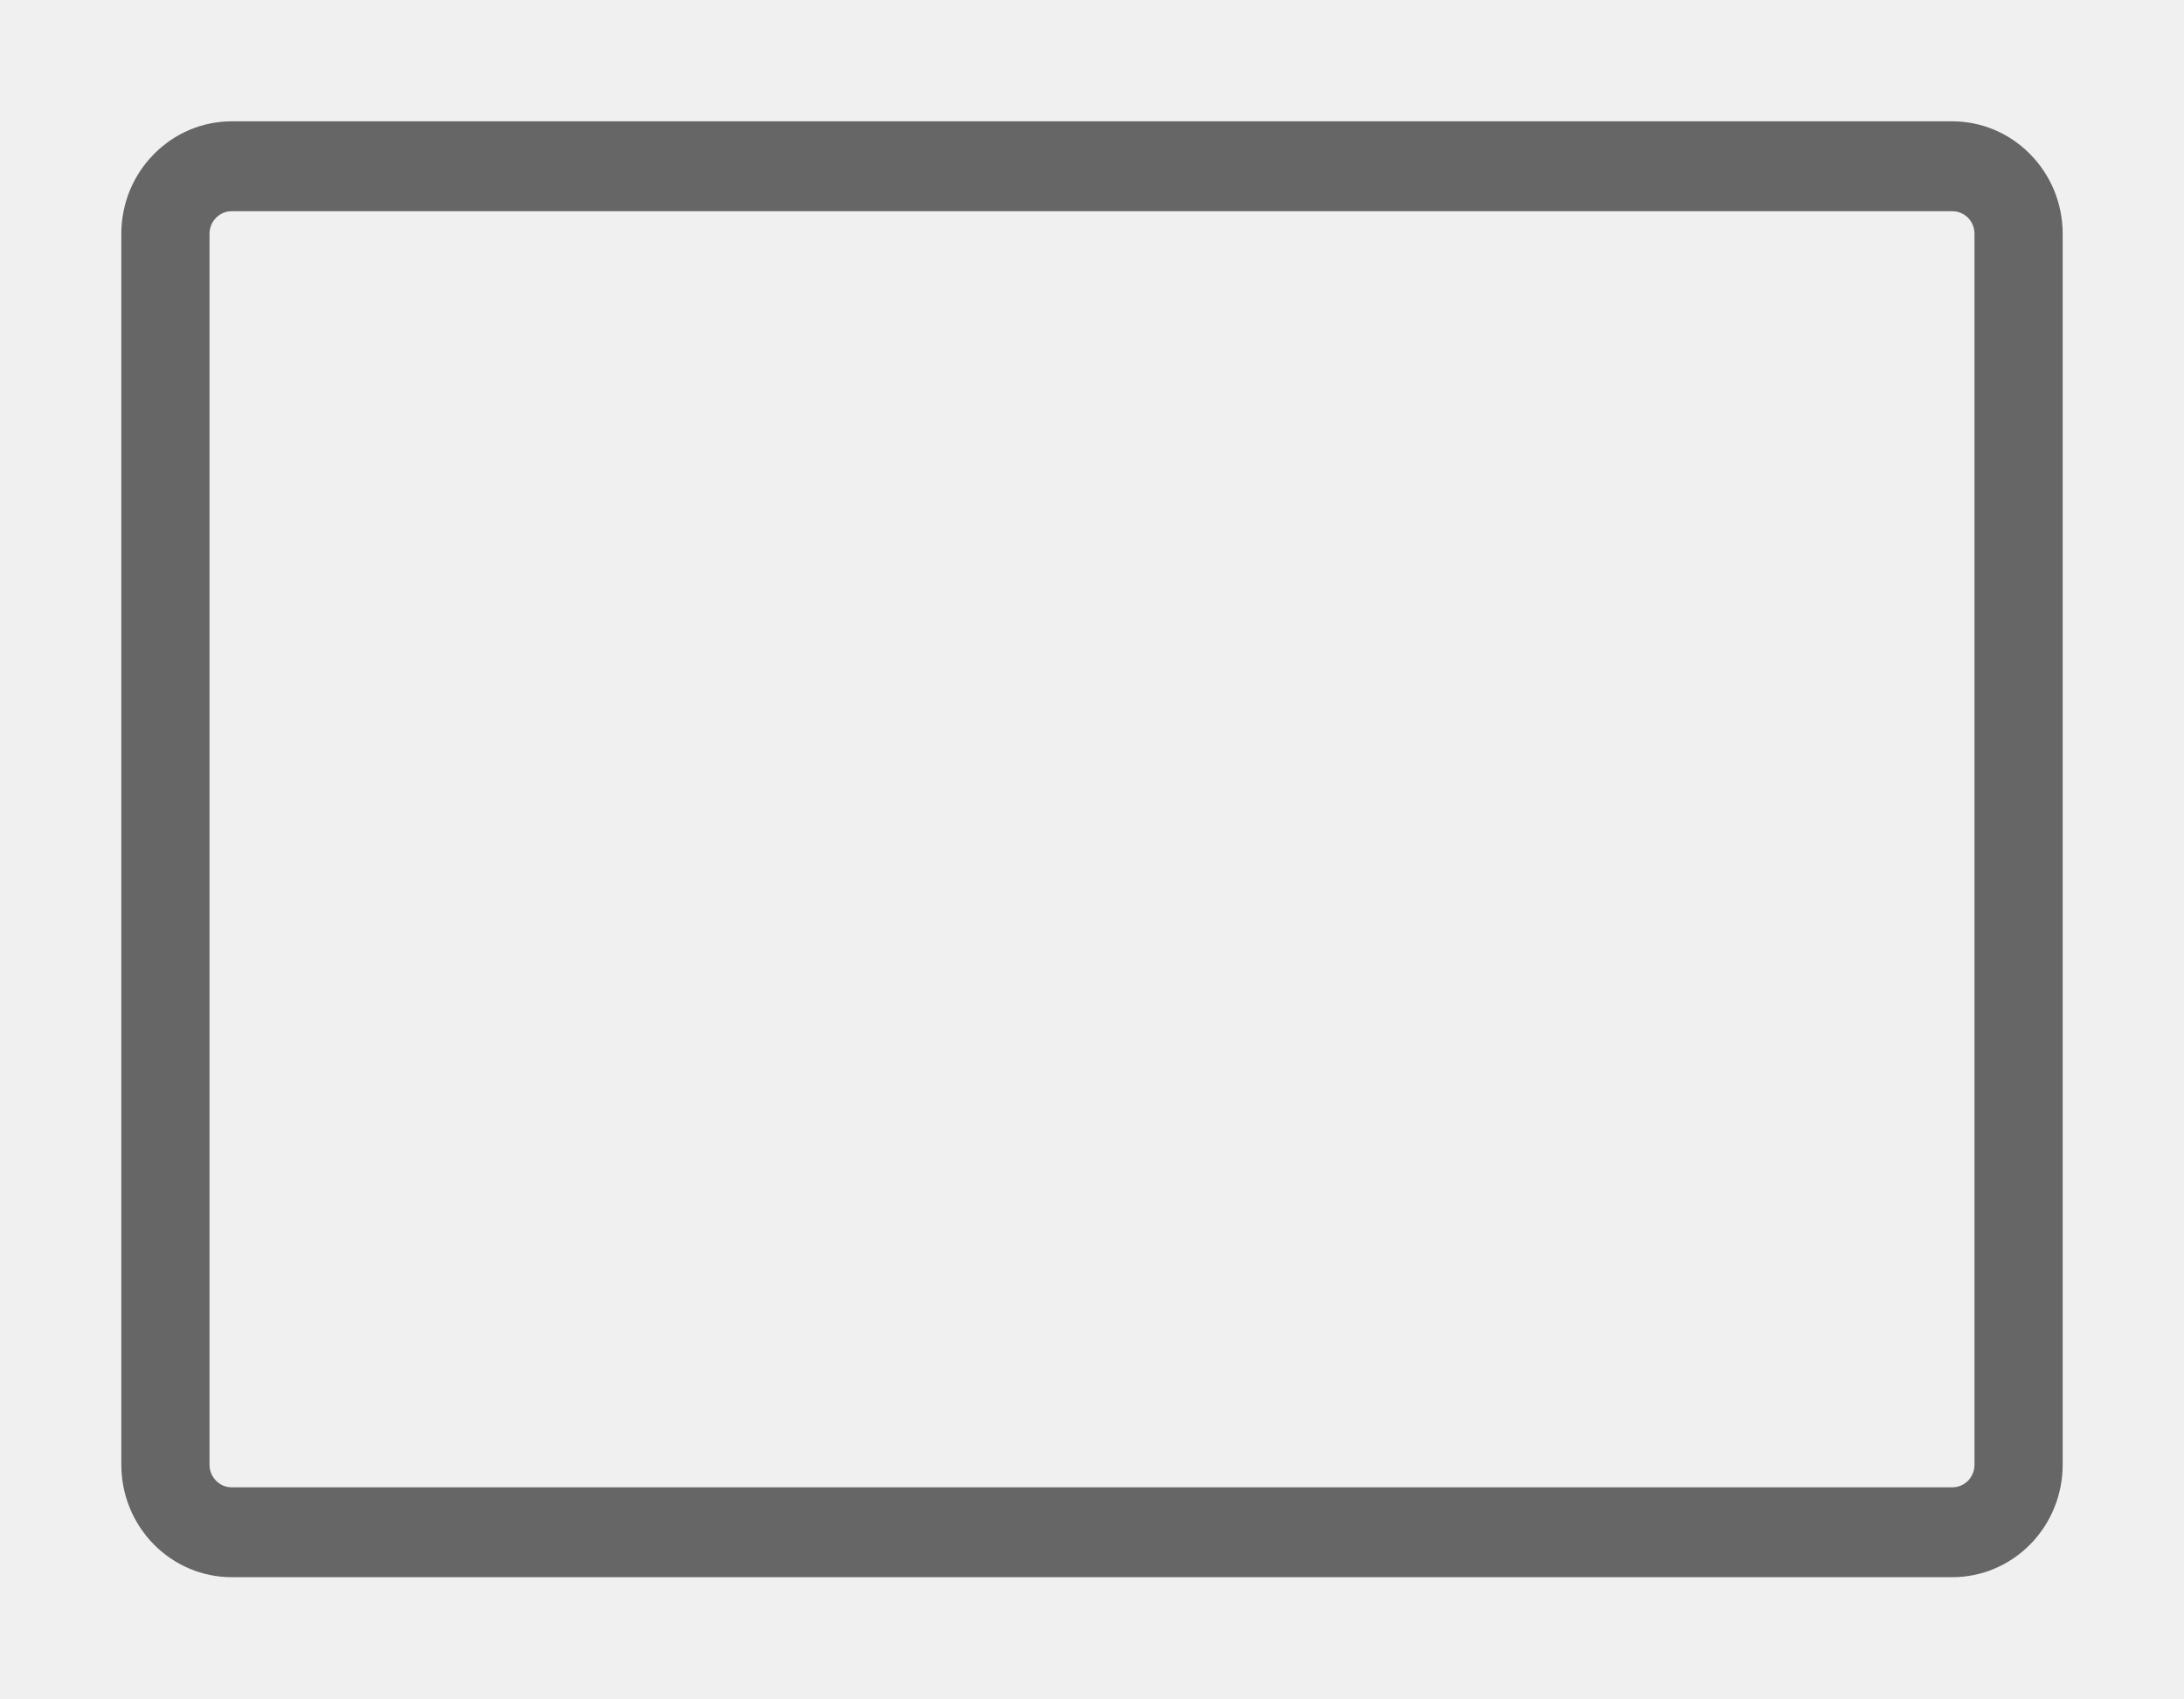
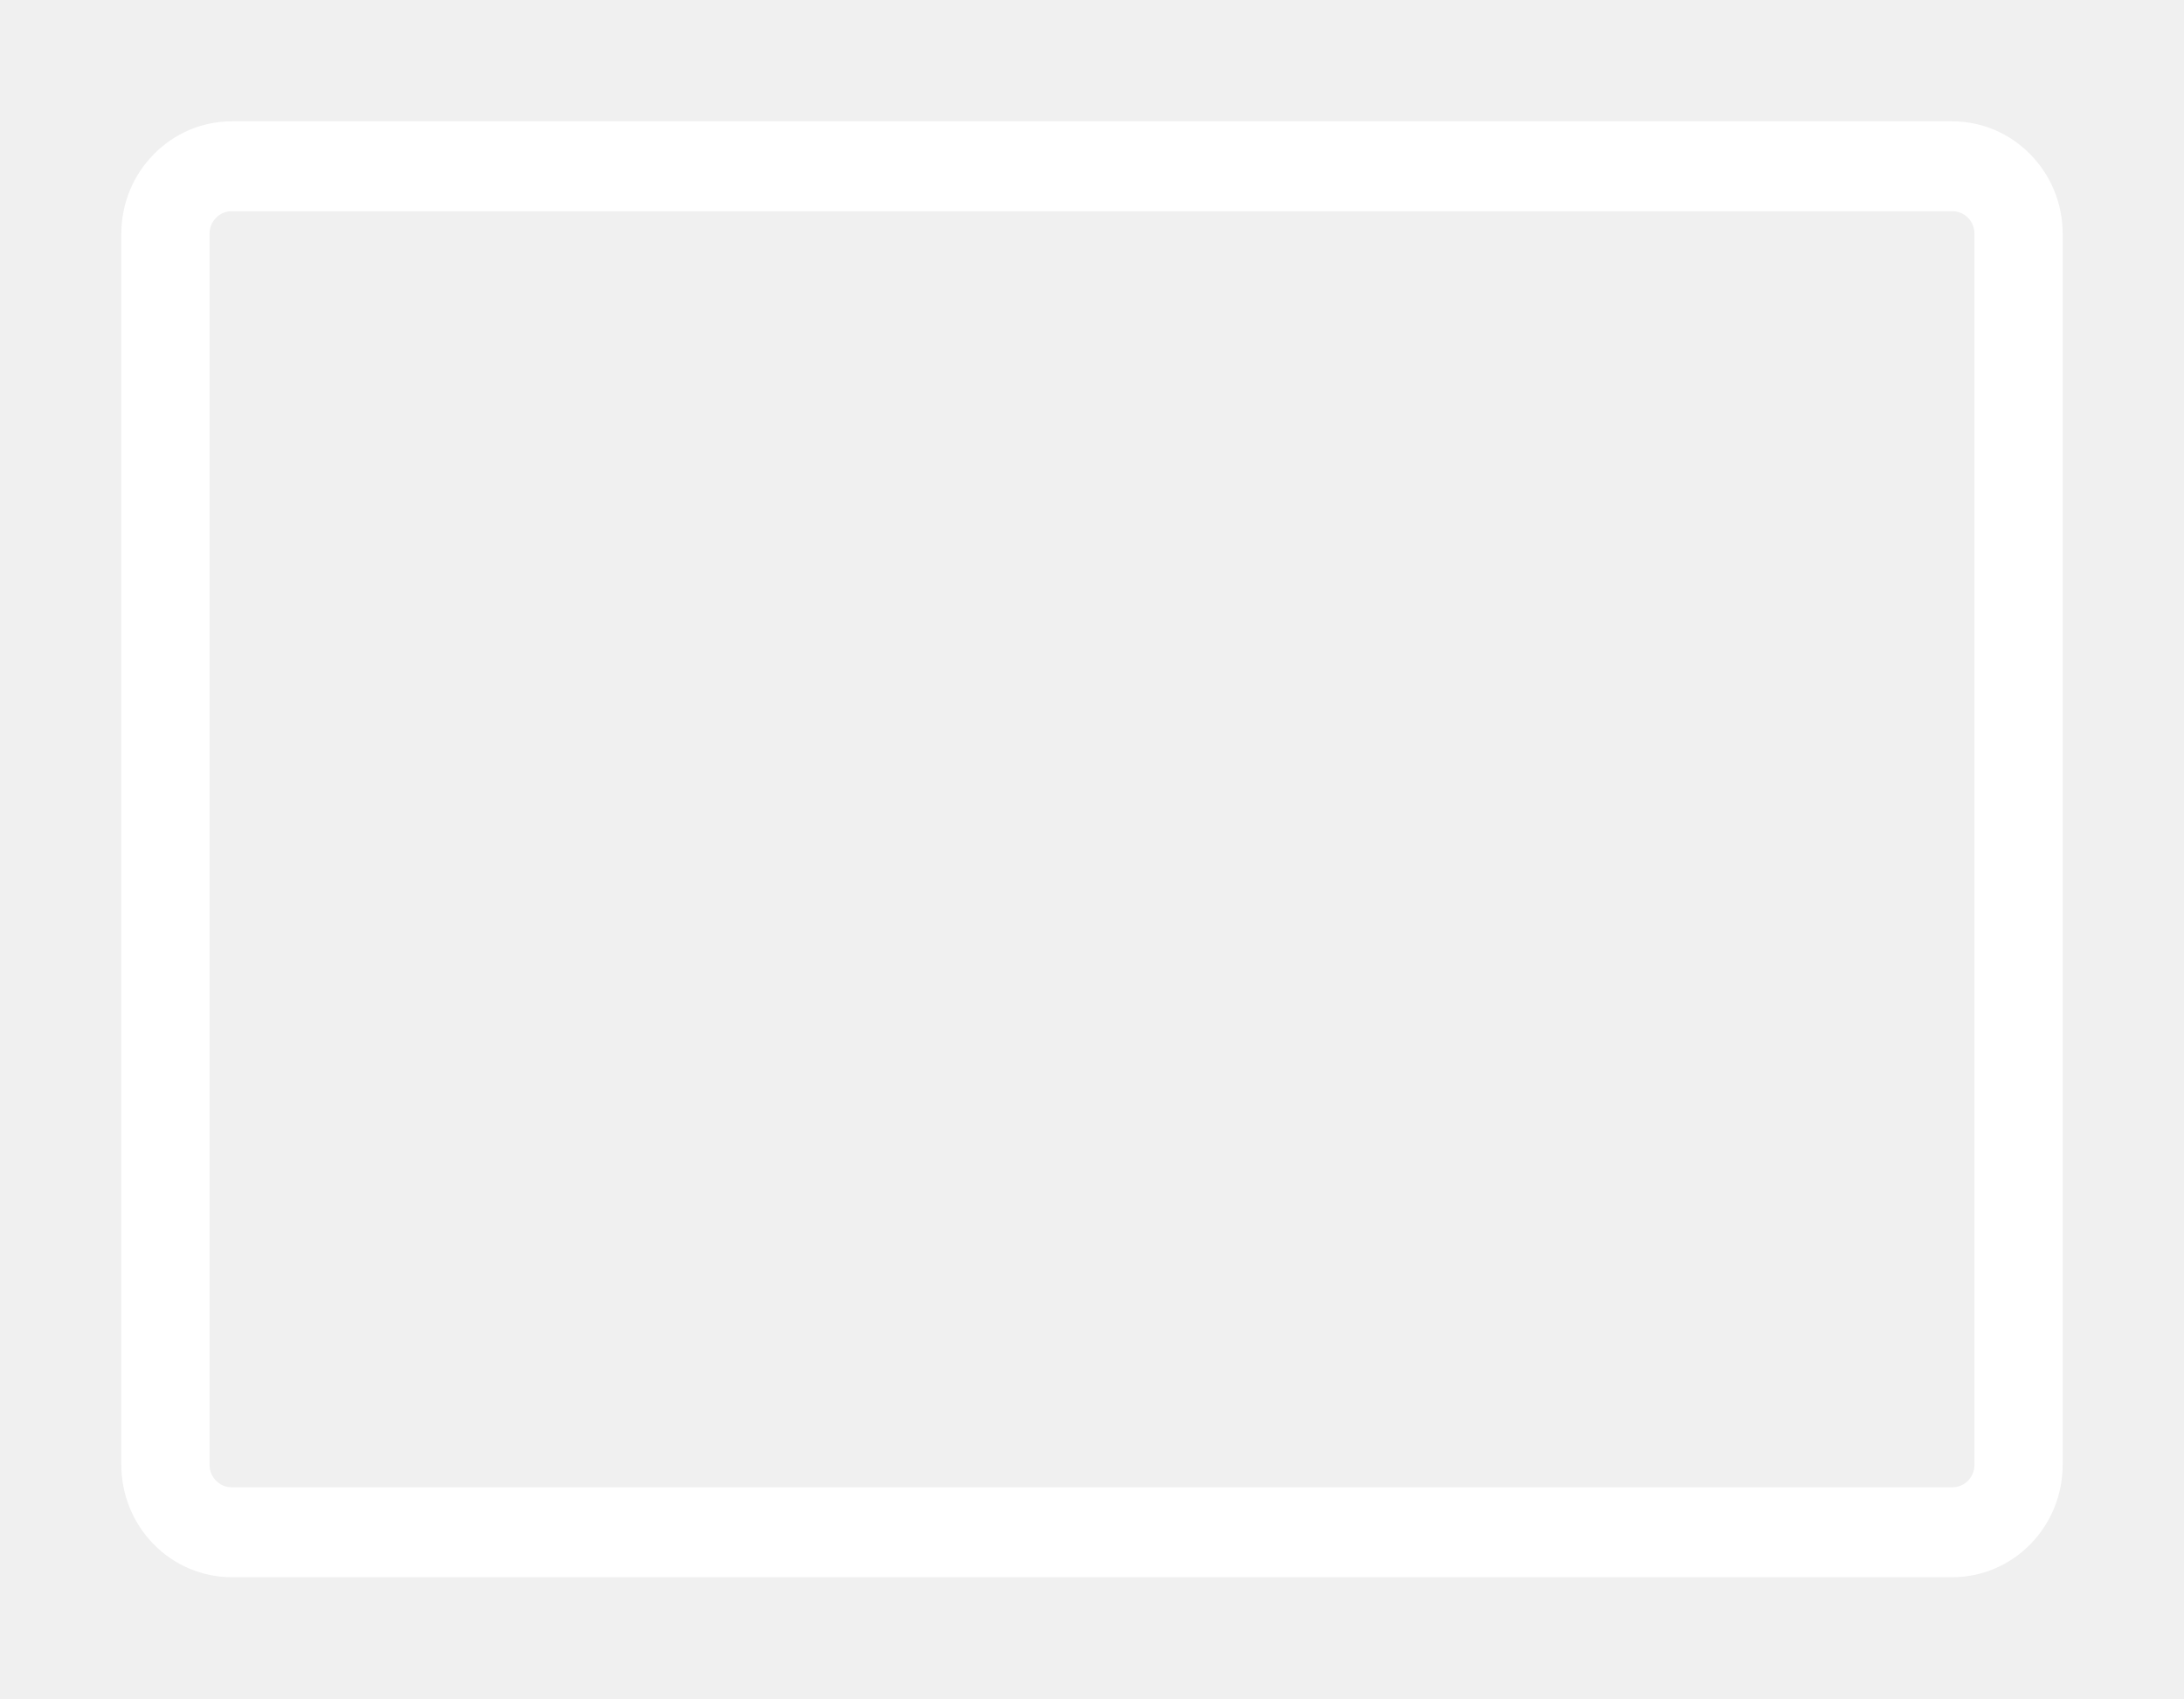
<svg xmlns="http://www.w3.org/2000/svg" width="18" height="14" viewBox="0 0 18 14" fill="none">
-   <path d="M16.091 13H1.909C1.668 13 1.437 12.902 1.267 12.729C1.096 12.555 1 12.32 1 12.074V1.926C1 1.68 1.096 1.445 1.267 1.272C1.437 1.098 1.668 1 1.909 1H16.091C16.332 1 16.563 1.098 16.733 1.272C16.904 1.445 17 1.68 17 1.926V12.074C17 12.32 16.904 12.555 16.733 12.729C16.563 12.902 16.332 13 16.091 13ZM1.909 1.741C1.861 1.741 1.815 1.76 1.781 1.795C1.746 1.83 1.727 1.877 1.727 1.926V12.074C1.727 12.123 1.746 12.17 1.781 12.205C1.815 12.24 1.861 12.259 1.909 12.259H16.091C16.139 12.259 16.185 12.24 16.22 12.205C16.254 12.17 16.273 12.123 16.273 12.074V1.926C16.273 1.877 16.254 1.83 16.22 1.795C16.185 1.76 16.139 1.741 16.091 1.741H1.909Z" fill="#666666" stroke-width="0.2" />
+   <path d="M16.091 13H1.909C1.668 13 1.437 12.902 1.267 12.729C1.096 12.555 1 12.32 1 12.074V1.926C1 1.68 1.096 1.445 1.267 1.272C1.437 1.098 1.668 1 1.909 1H16.091C16.332 1 16.563 1.098 16.733 1.272C16.904 1.445 17 1.68 17 1.926V12.074C17 12.32 16.904 12.555 16.733 12.729C16.563 12.902 16.332 13 16.091 13ZM1.909 1.741C1.861 1.741 1.815 1.76 1.781 1.795C1.746 1.83 1.727 1.877 1.727 1.926V12.074C1.727 12.123 1.746 12.17 1.781 12.205C1.815 12.24 1.861 12.259 1.909 12.259H16.091C16.139 12.259 16.185 12.24 16.22 12.205C16.254 12.17 16.273 12.123 16.273 12.074V1.926C16.273 1.877 16.254 1.83 16.22 1.795C16.185 1.76 16.139 1.741 16.091 1.741H1.909Z" fill="#fff" stroke-width="0.2" />
</svg>
